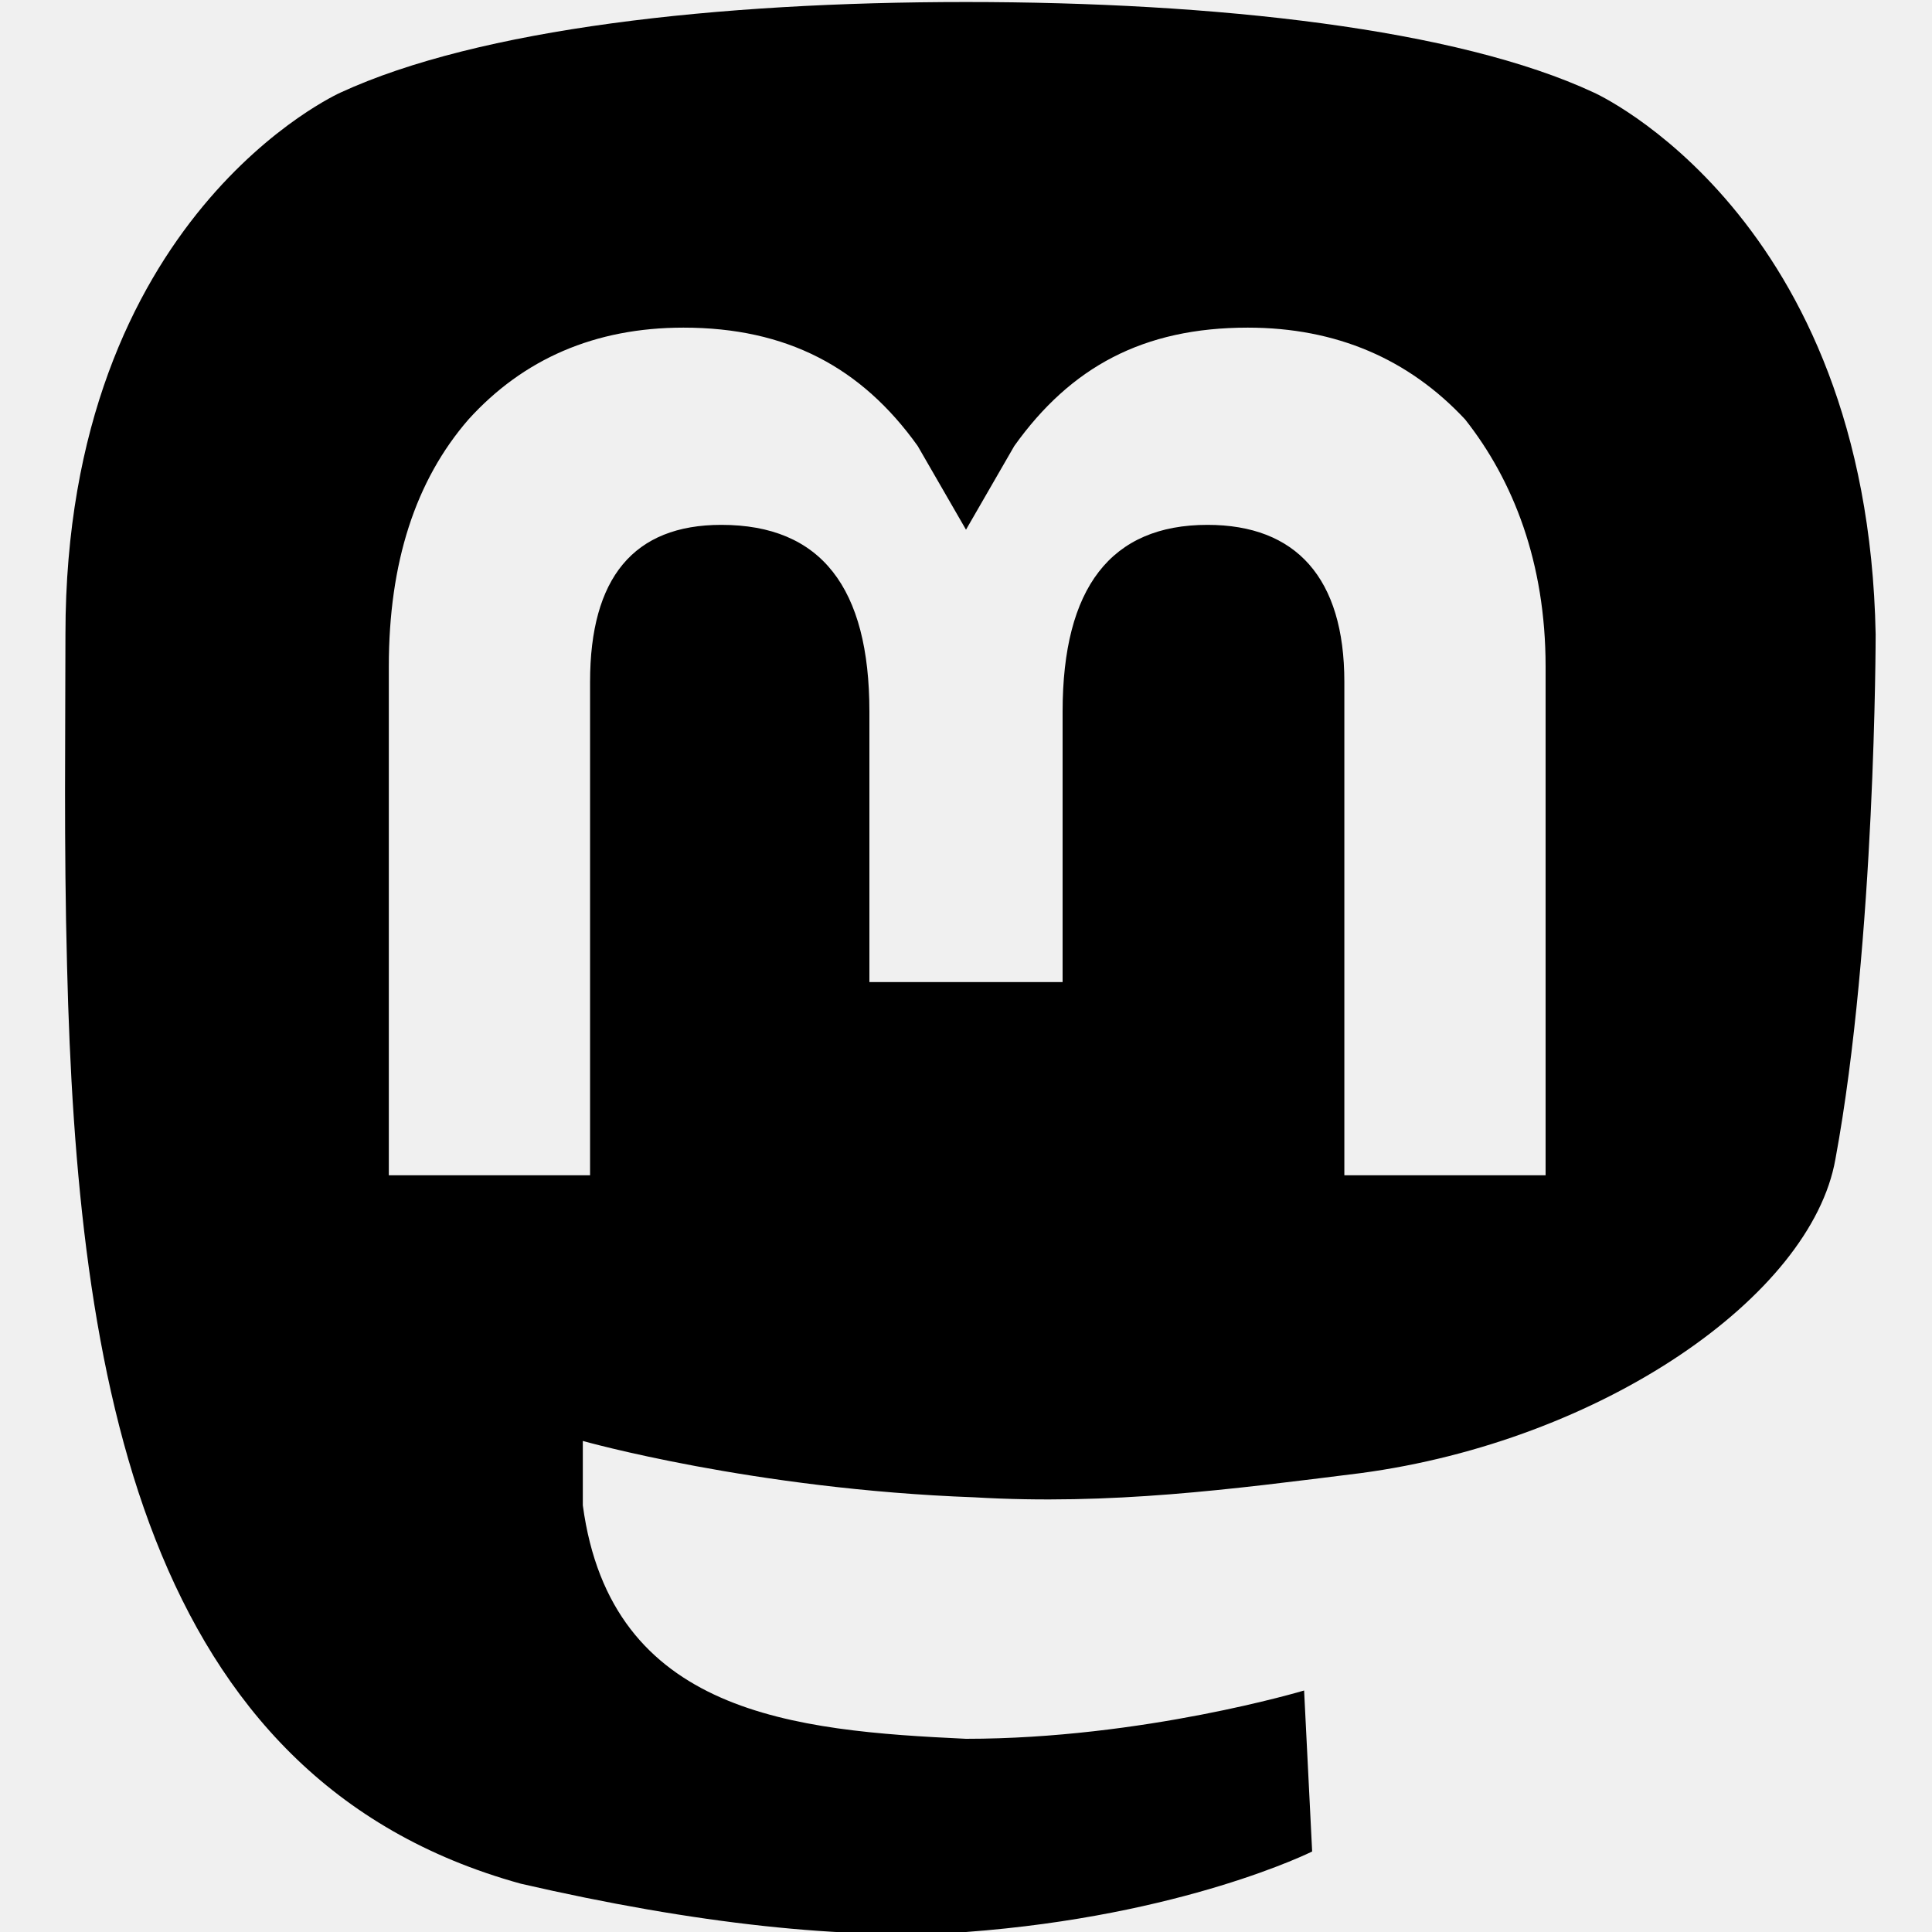
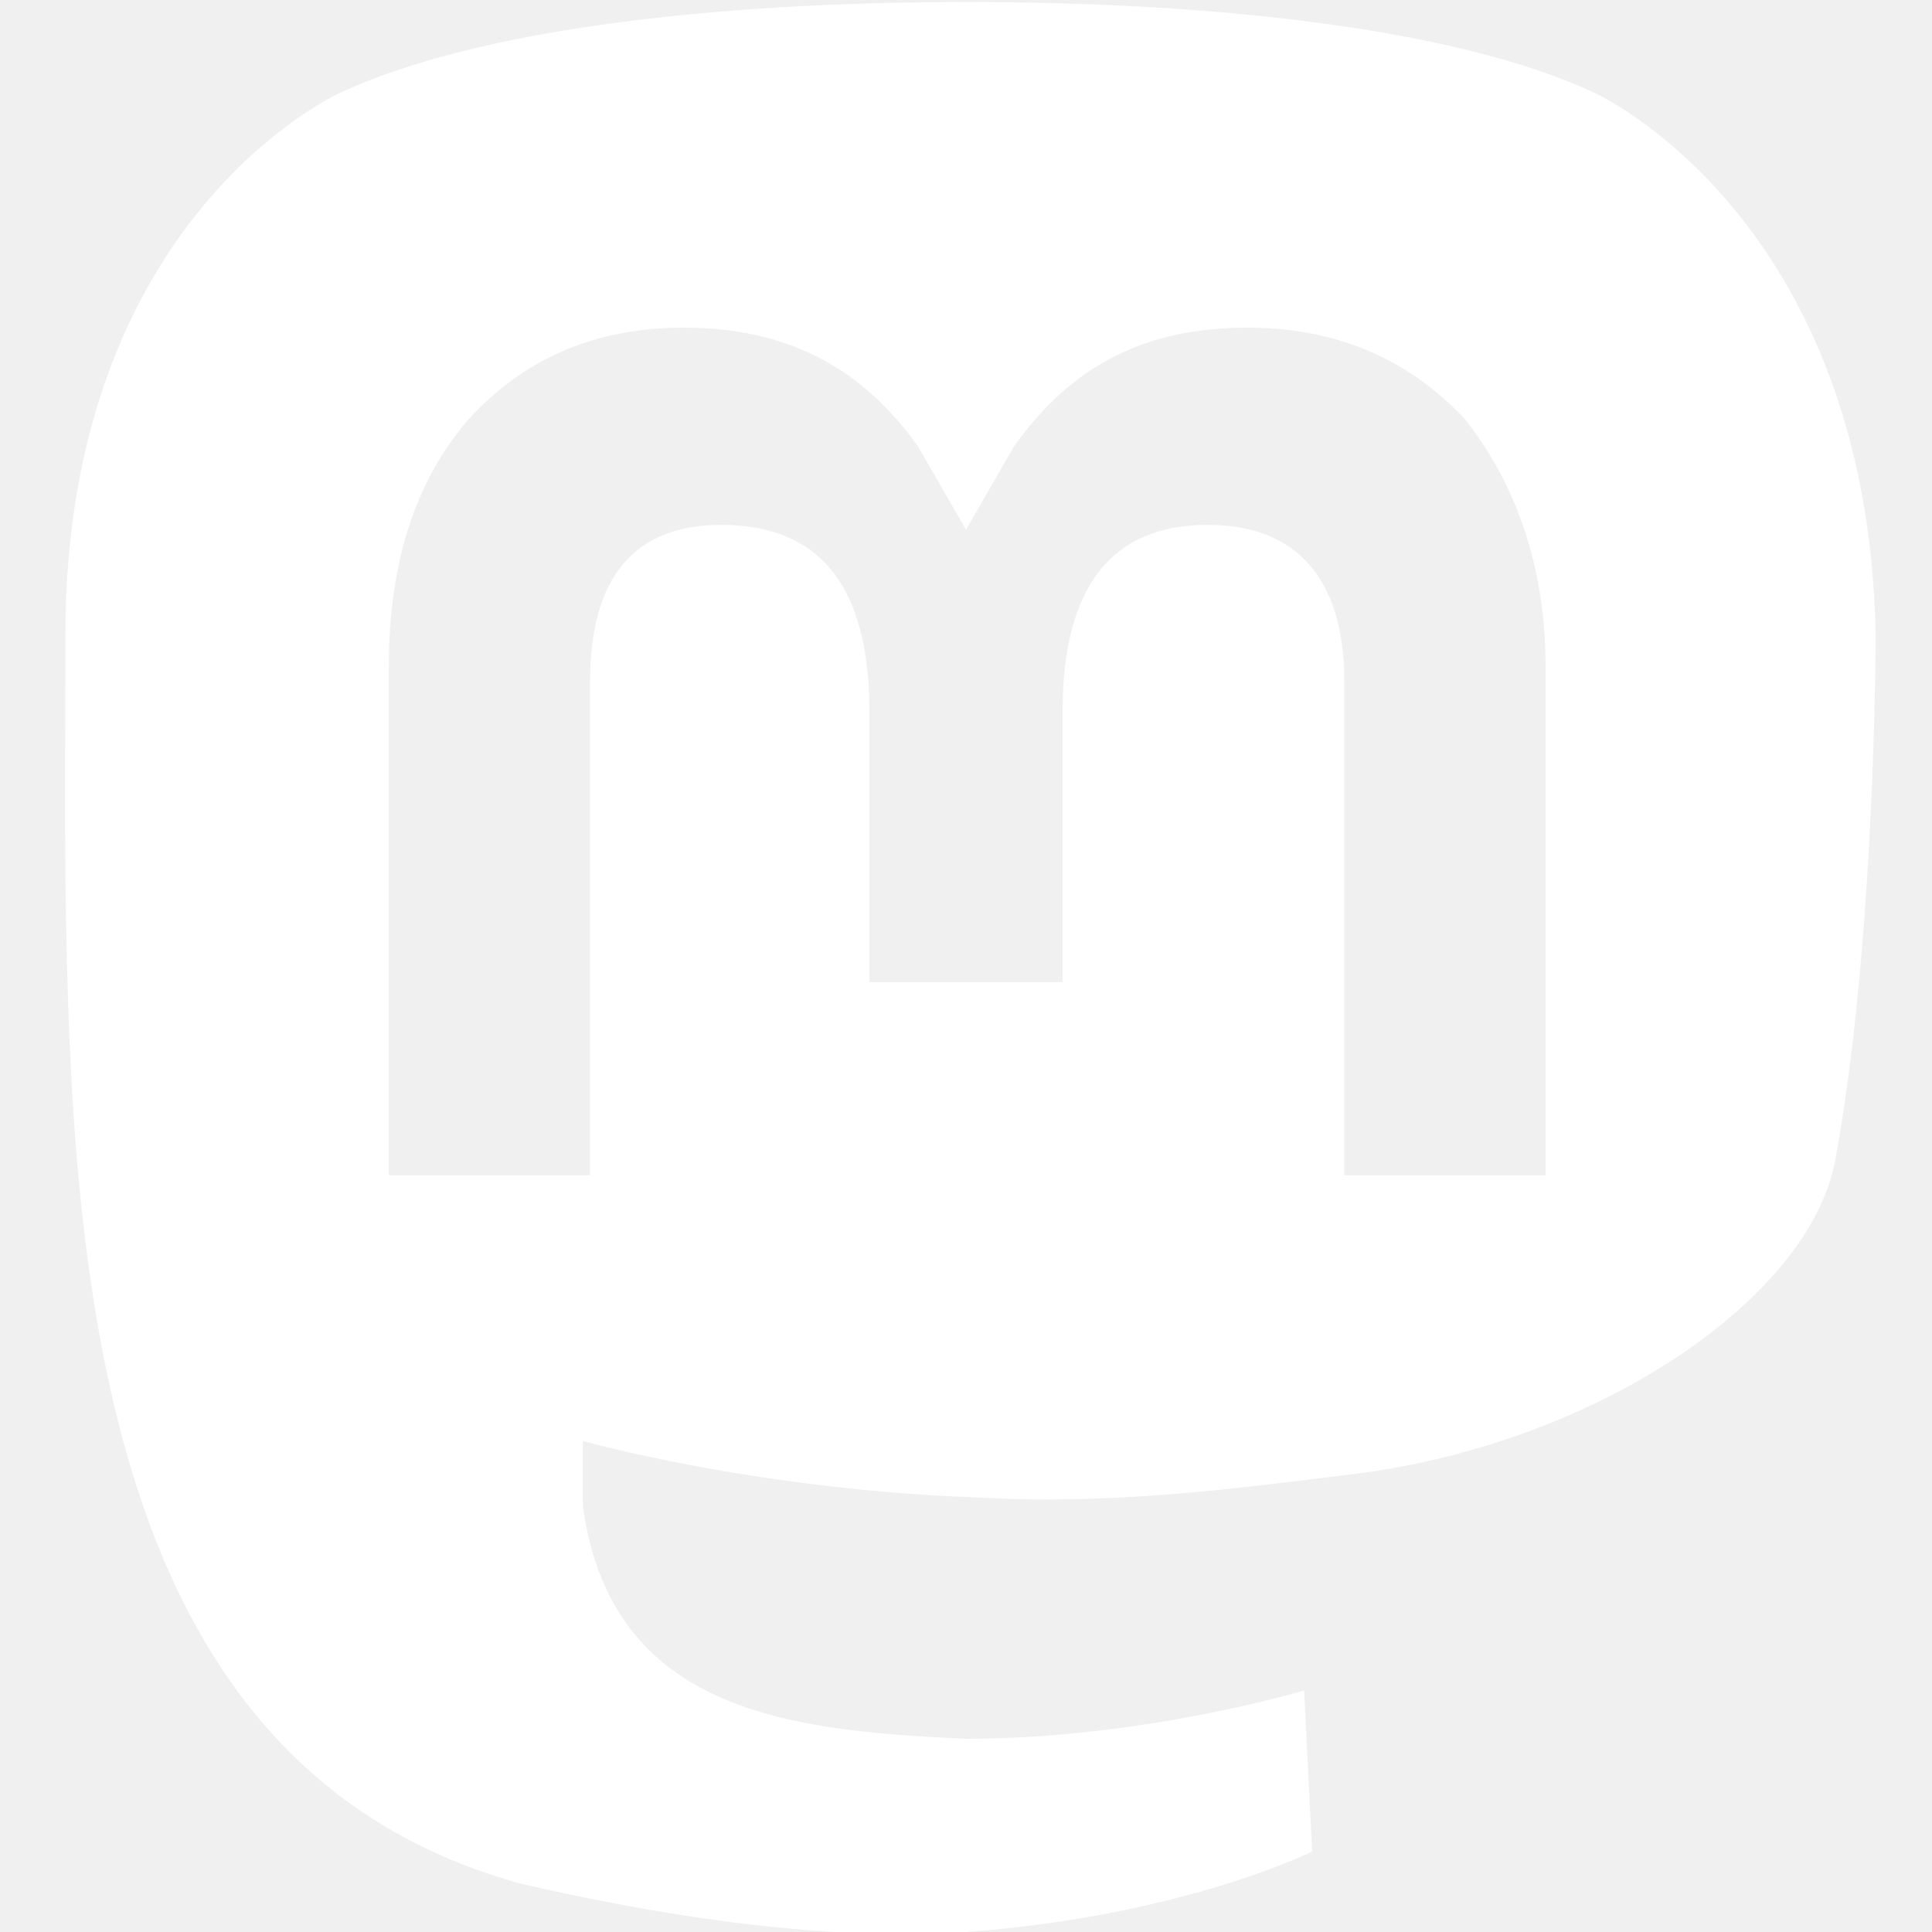
<svg xmlns="http://www.w3.org/2000/svg" role="img" width="24" height="24" viewBox="0 0 24 24">
-   <path d="m 4.23,1.15 c 0,0 -3.417,1.52 -3.417,6.73 0,1.19 -0.02,2.62 0.02,4.12 0.124,5.1 0.927,10.1 5.637,11.4 2.17,0.5 4.03,0.7 5.53,0.6 2.7,-0.2 4.3,-1 4.3,-1 l -0.1,-2 c 0,0 -2,0.6 -4.2,0.6 -2.13,-0.1 -4.41,-0.3 -4.76,-2.9 0,-0.3 0,-0.5 0,-0.8 0,0 2.12,0.6 4.86,0.7 1.7,0.1 3.2,-0.1 4.8,-0.3 3,-0.4 5.6,-2.2 5.9,-3.9 0.5,-2.7 0.5,-6.52 0.5,-6.52 C 23.2,2.67 19.8,1.15 19.8,1.15 18.1,0.357 15.1,0.025 12,0.025 8.9,0.025 5.95,0.357 4.23,1.15 Z m 4.26,2.92 c 1.28,0 2.21,0.49 2.91,1.47 L 12,6.58 12.6,5.54 c 0.7,-0.98 1.6,-1.47 2.9,-1.47 1.1,0 2,0.39 2.7,1.14 0.6,0.76 1,1.78 1,3.07 V 14.6 H 16.7 V 8.47 C 16.7,7.18 16.1,6.52 15,6.52 13.8,6.52 13.2,7.3 13.2,8.84 V 12.2 H 10.8 V 8.84 C 10.8,7.3 10.2,6.52 8.96,6.52 7.87,6.52 7.33,7.18 7.33,8.47 V 14.6 H 4.83 V 8.28 C 4.83,6.99 5.16,5.97 5.82,5.21 6.5,4.46 7.39,4.07 8.49,4.07 Z" />
+   <path fill="#fff" d="m 4.23,1.15 c 0,0 -3.417,1.52 -3.417,6.73 0,1.19 -0.02,2.62 0.02,4.12 0.124,5.1 0.927,10.1 5.637,11.4 2.17,0.5 4.03,0.7 5.53,0.6 2.7,-0.2 4.3,-1 4.3,-1 l -0.1,-2 c 0,0 -2,0.6 -4.2,0.6 -2.13,-0.1 -4.41,-0.3 -4.76,-2.9 0,-0.3 0,-0.5 0,-0.8 0,0 2.12,0.6 4.86,0.7 1.7,0.1 3.2,-0.1 4.8,-0.3 3,-0.4 5.6,-2.2 5.9,-3.9 0.5,-2.7 0.5,-6.52 0.5,-6.52 C 23.2,2.67 19.8,1.15 19.8,1.15 18.1,0.357 15.1,0.025 12,0.025 8.9,0.025 5.95,0.357 4.23,1.15 Z m 4.26,2.92 c 1.28,0 2.21,0.49 2.91,1.47 L 12,6.58 12.6,5.54 c 0.7,-0.98 1.6,-1.47 2.9,-1.47 1.1,0 2,0.39 2.7,1.14 0.6,0.76 1,1.78 1,3.07 V 14.6 H 16.7 V 8.47 C 16.7,7.18 16.1,6.52 15,6.52 13.8,6.52 13.2,7.3 13.2,8.84 V 12.2 H 10.8 V 8.84 C 10.8,7.3 10.2,6.52 8.96,6.52 7.87,6.52 7.33,7.18 7.33,8.47 V 14.6 H 4.83 V 8.28 C 4.83,6.99 5.16,5.97 5.82,5.21 6.5,4.46 7.39,4.07 8.49,4.07 Z" />
</svg>
